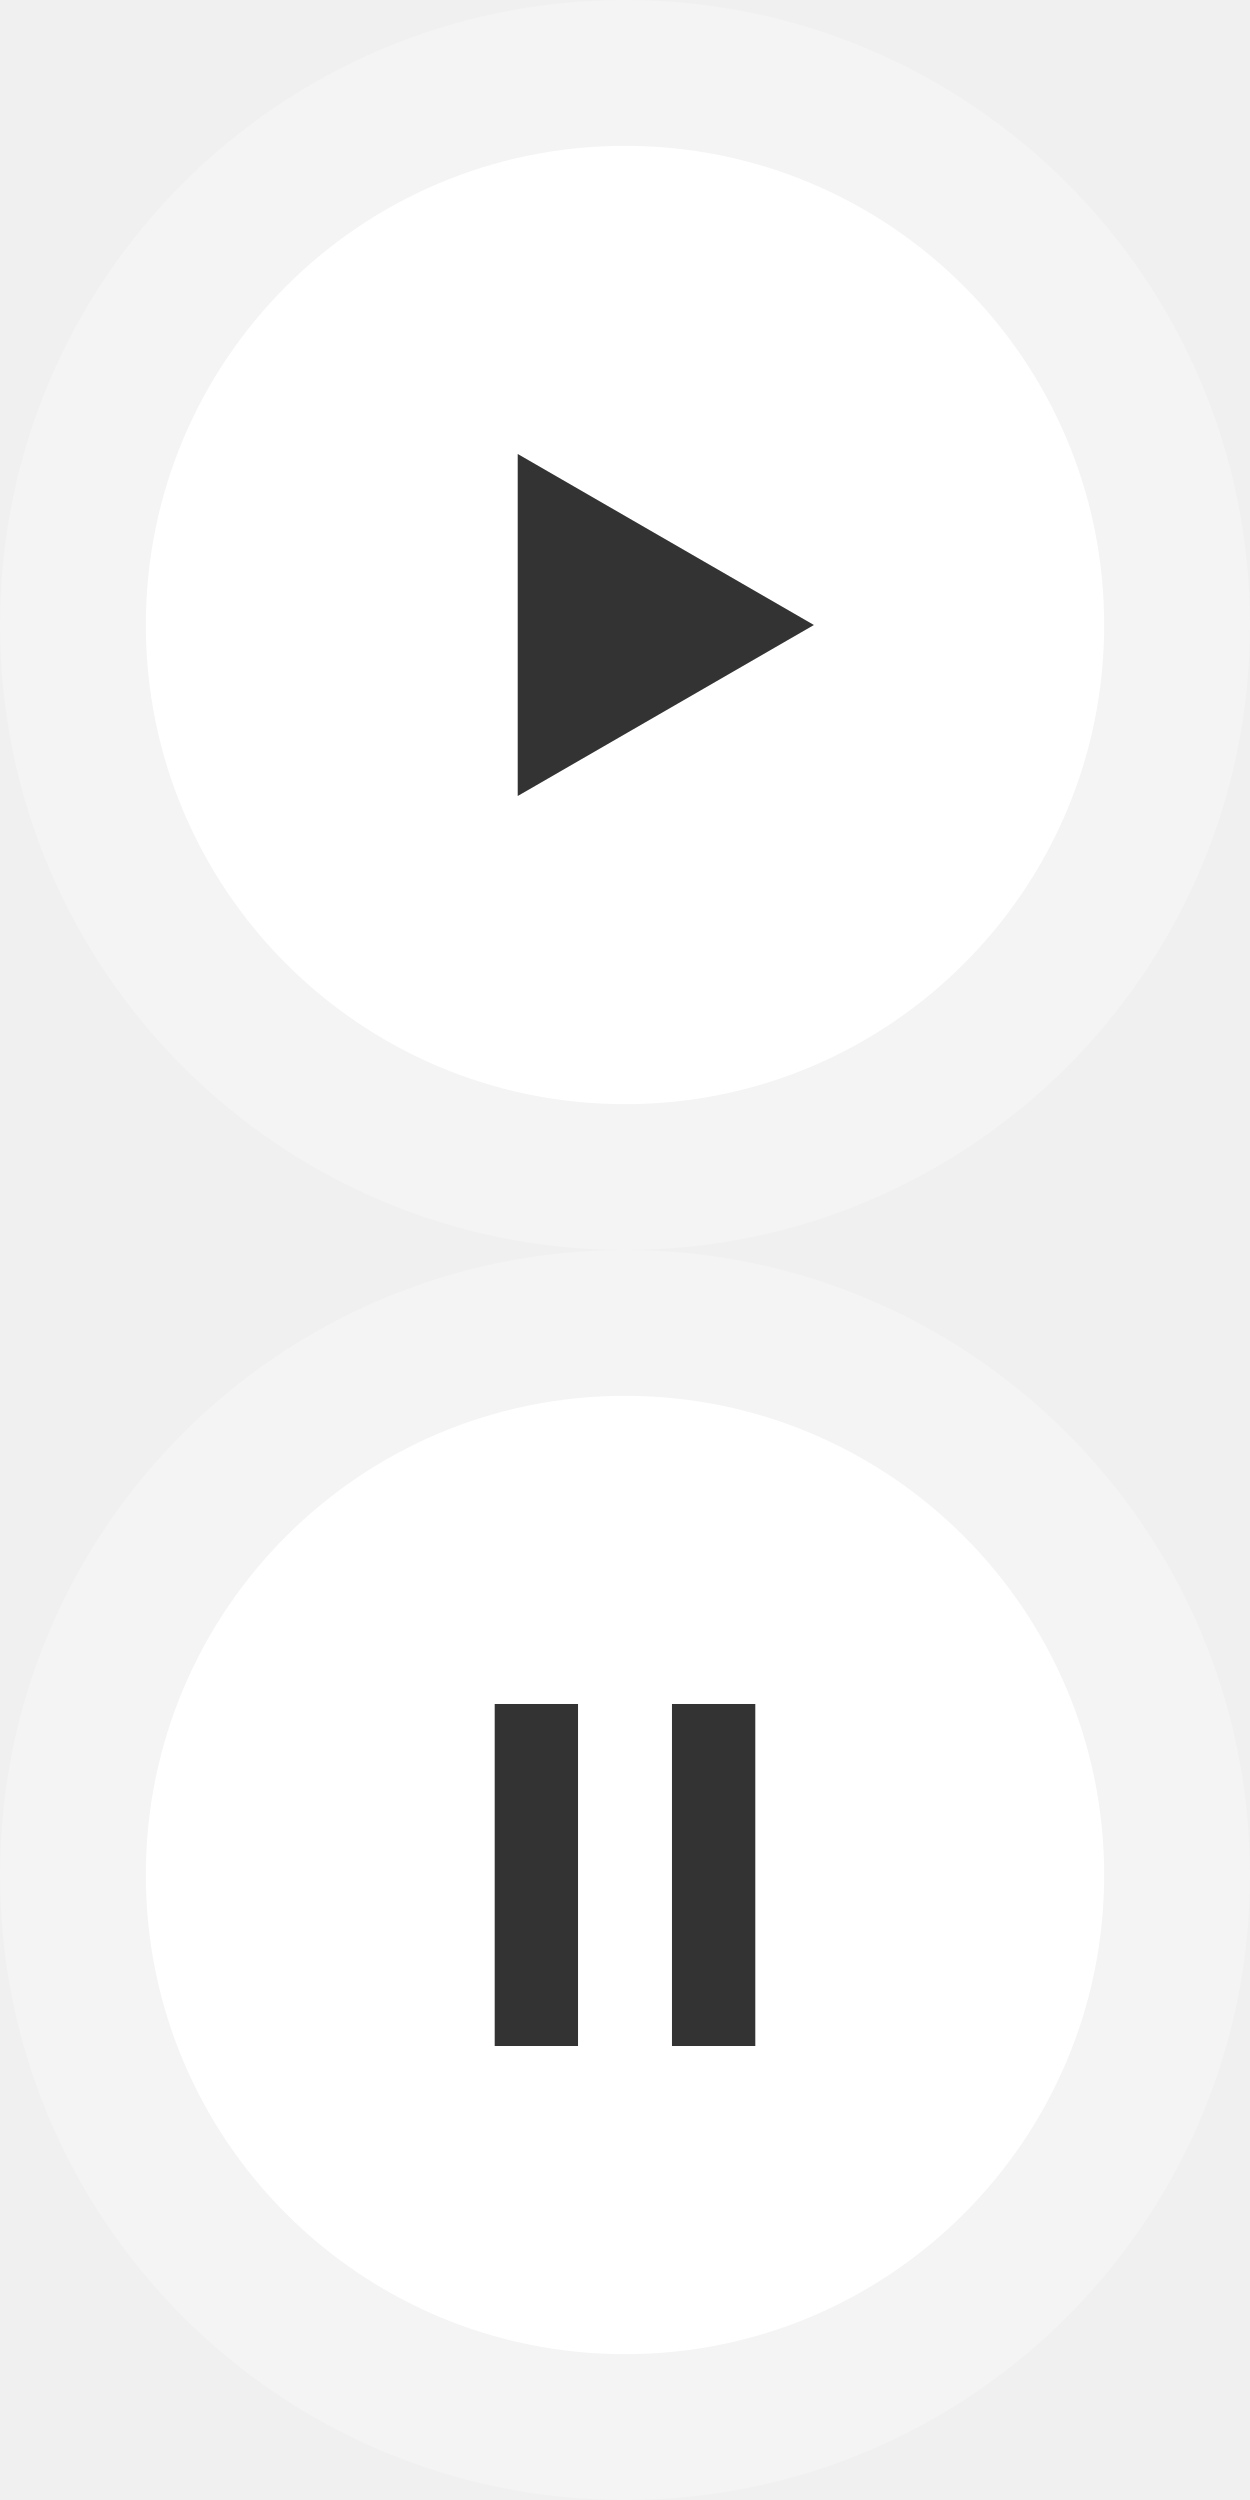
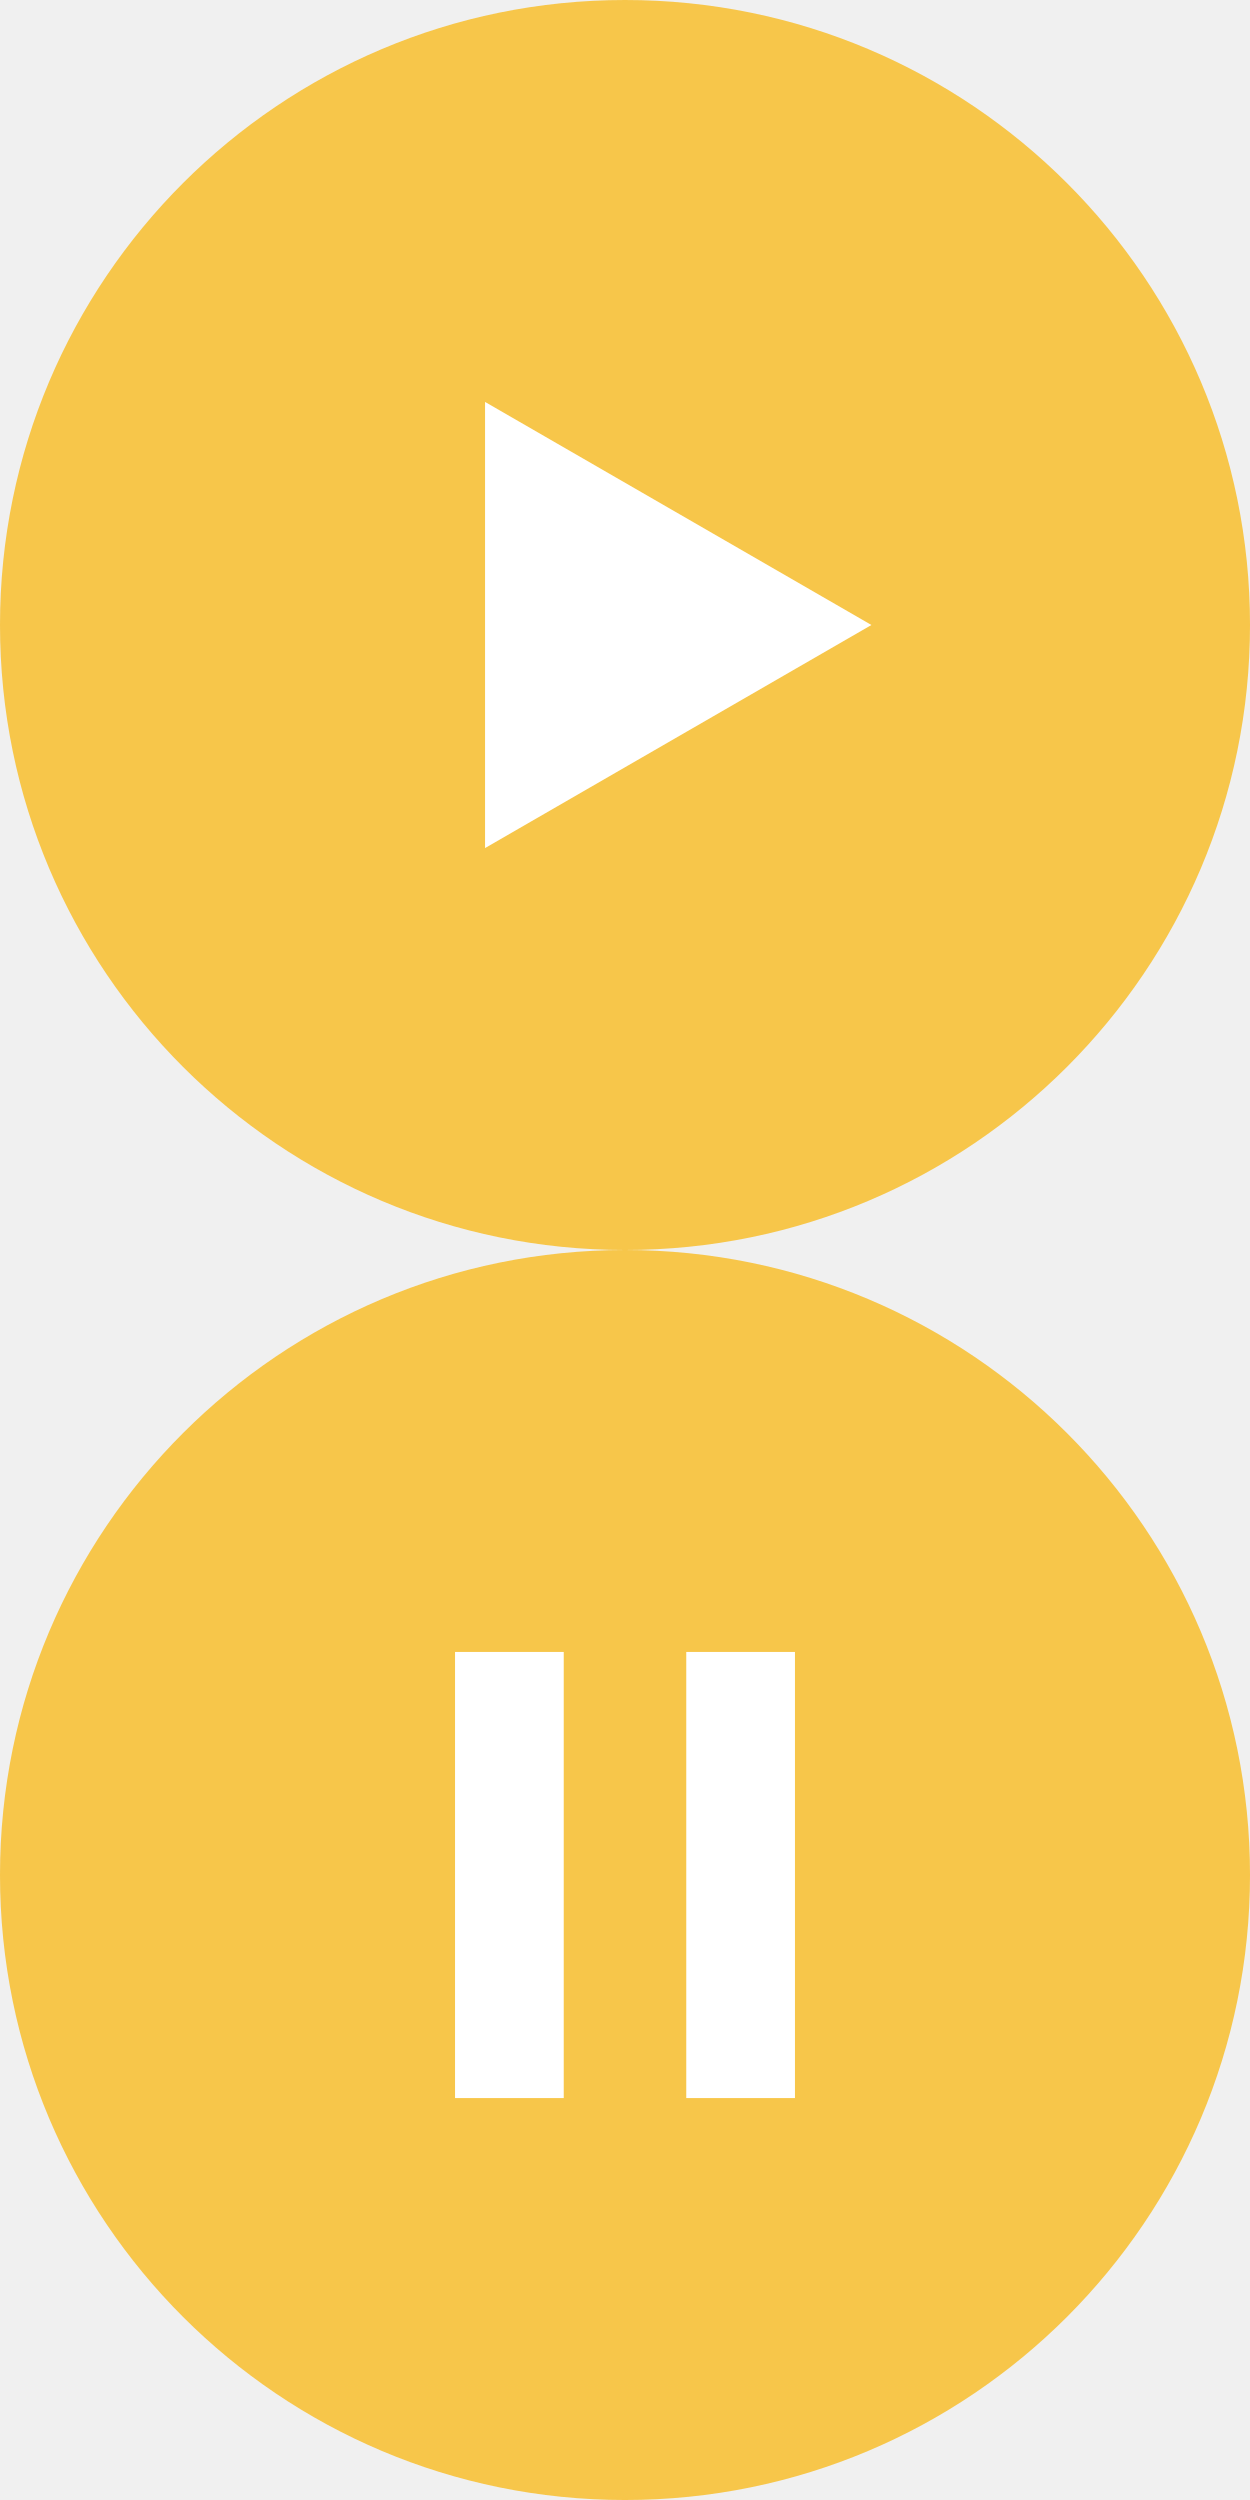
<svg xmlns="http://www.w3.org/2000/svg" width="100%" height="100%" viewBox="0 0 300 600" version="1.1" xml:space="preserve" style="fill-rule:evenodd;clip-rule:evenodd;stroke-linejoin:round;stroke-miterlimit:2;">
-   <g transform="matrix(0.766667,0,0,0.766667,35,35)">
-     <circle cx="150" cy="150" r="150" style="fill:white;" />
+   <g transform="matrix(1.30435,0,0,1.30435,-45.6522,-45.6522)">
+     <g transform="matrix(0.766667,0,0,0.766667,35,35)">
+       <circle cx="150" cy="150" r="150" style="fill:rgb(247,198,74);" />
+     </g>
+     <g transform="matrix(7.84309e-17,1.28087,-1.28087,7.84309e-17,387.469,-89.5233)">
+       <path d="M187,150L219.043,205.5L154.957,205.5L187,150Z" style="fill:white;" />
+     </g>
  </g>
-   <g transform="matrix(0.766667,0,0,0.766667,35,335)">
-     <circle cx="150" cy="150" r="150" style="fill:white;" />
-   </g>
-   <circle cx="150" cy="150" r="150" style="fill:white;fill-opacity:0.25;" />
-   <g transform="matrix(1,0,0,1,0,300)">
-     <circle cx="150" cy="150" r="150" style="fill:white;fill-opacity:0.25;" />
-   </g>
-   <g transform="matrix(7.84309e-17,1.28087,-1.28087,7.84309e-17,387.469,-89.5233)">
-     <path d="M187,150L219.043,205.5L154.957,205.5L187,150Z" style="fill:rgb(51,51,51);" />
-   </g>
-   <g transform="matrix(1.17647,0,0,1.15544,1.08083,270.304)">
-     <rect x="100" y="120" width="17" height="71.043" style="fill:rgb(51,51,51);" />
-   </g>
-   <g transform="matrix(1.17647,0,0,1.15544,43.6251,270.304)">
-     <rect x="100" y="120" width="17" height="71.043" style="fill:rgb(51,51,51);" />
+   <g transform="matrix(1.30435,0,0,1.30435,-45.6522,-136.956)">
+     <g transform="matrix(0.766667,0,0,0.766667,35,335)">
+       <circle cx="150" cy="150" r="150" style="fill:rgb(247,198,74);" />
+     </g>
+     <g transform="matrix(1.17647,0,0,1.15544,1.08083,270.304)">
+       <rect x="100" y="120" width="17" height="71.043" style="fill:white;" />
+     </g>
+     <g transform="matrix(1.17647,0,0,1.15544,43.6251,270.304)">
+       <rect x="100" y="120" width="17" height="71.043" style="fill:white;" />
+     </g>
  </g>
</svg>
